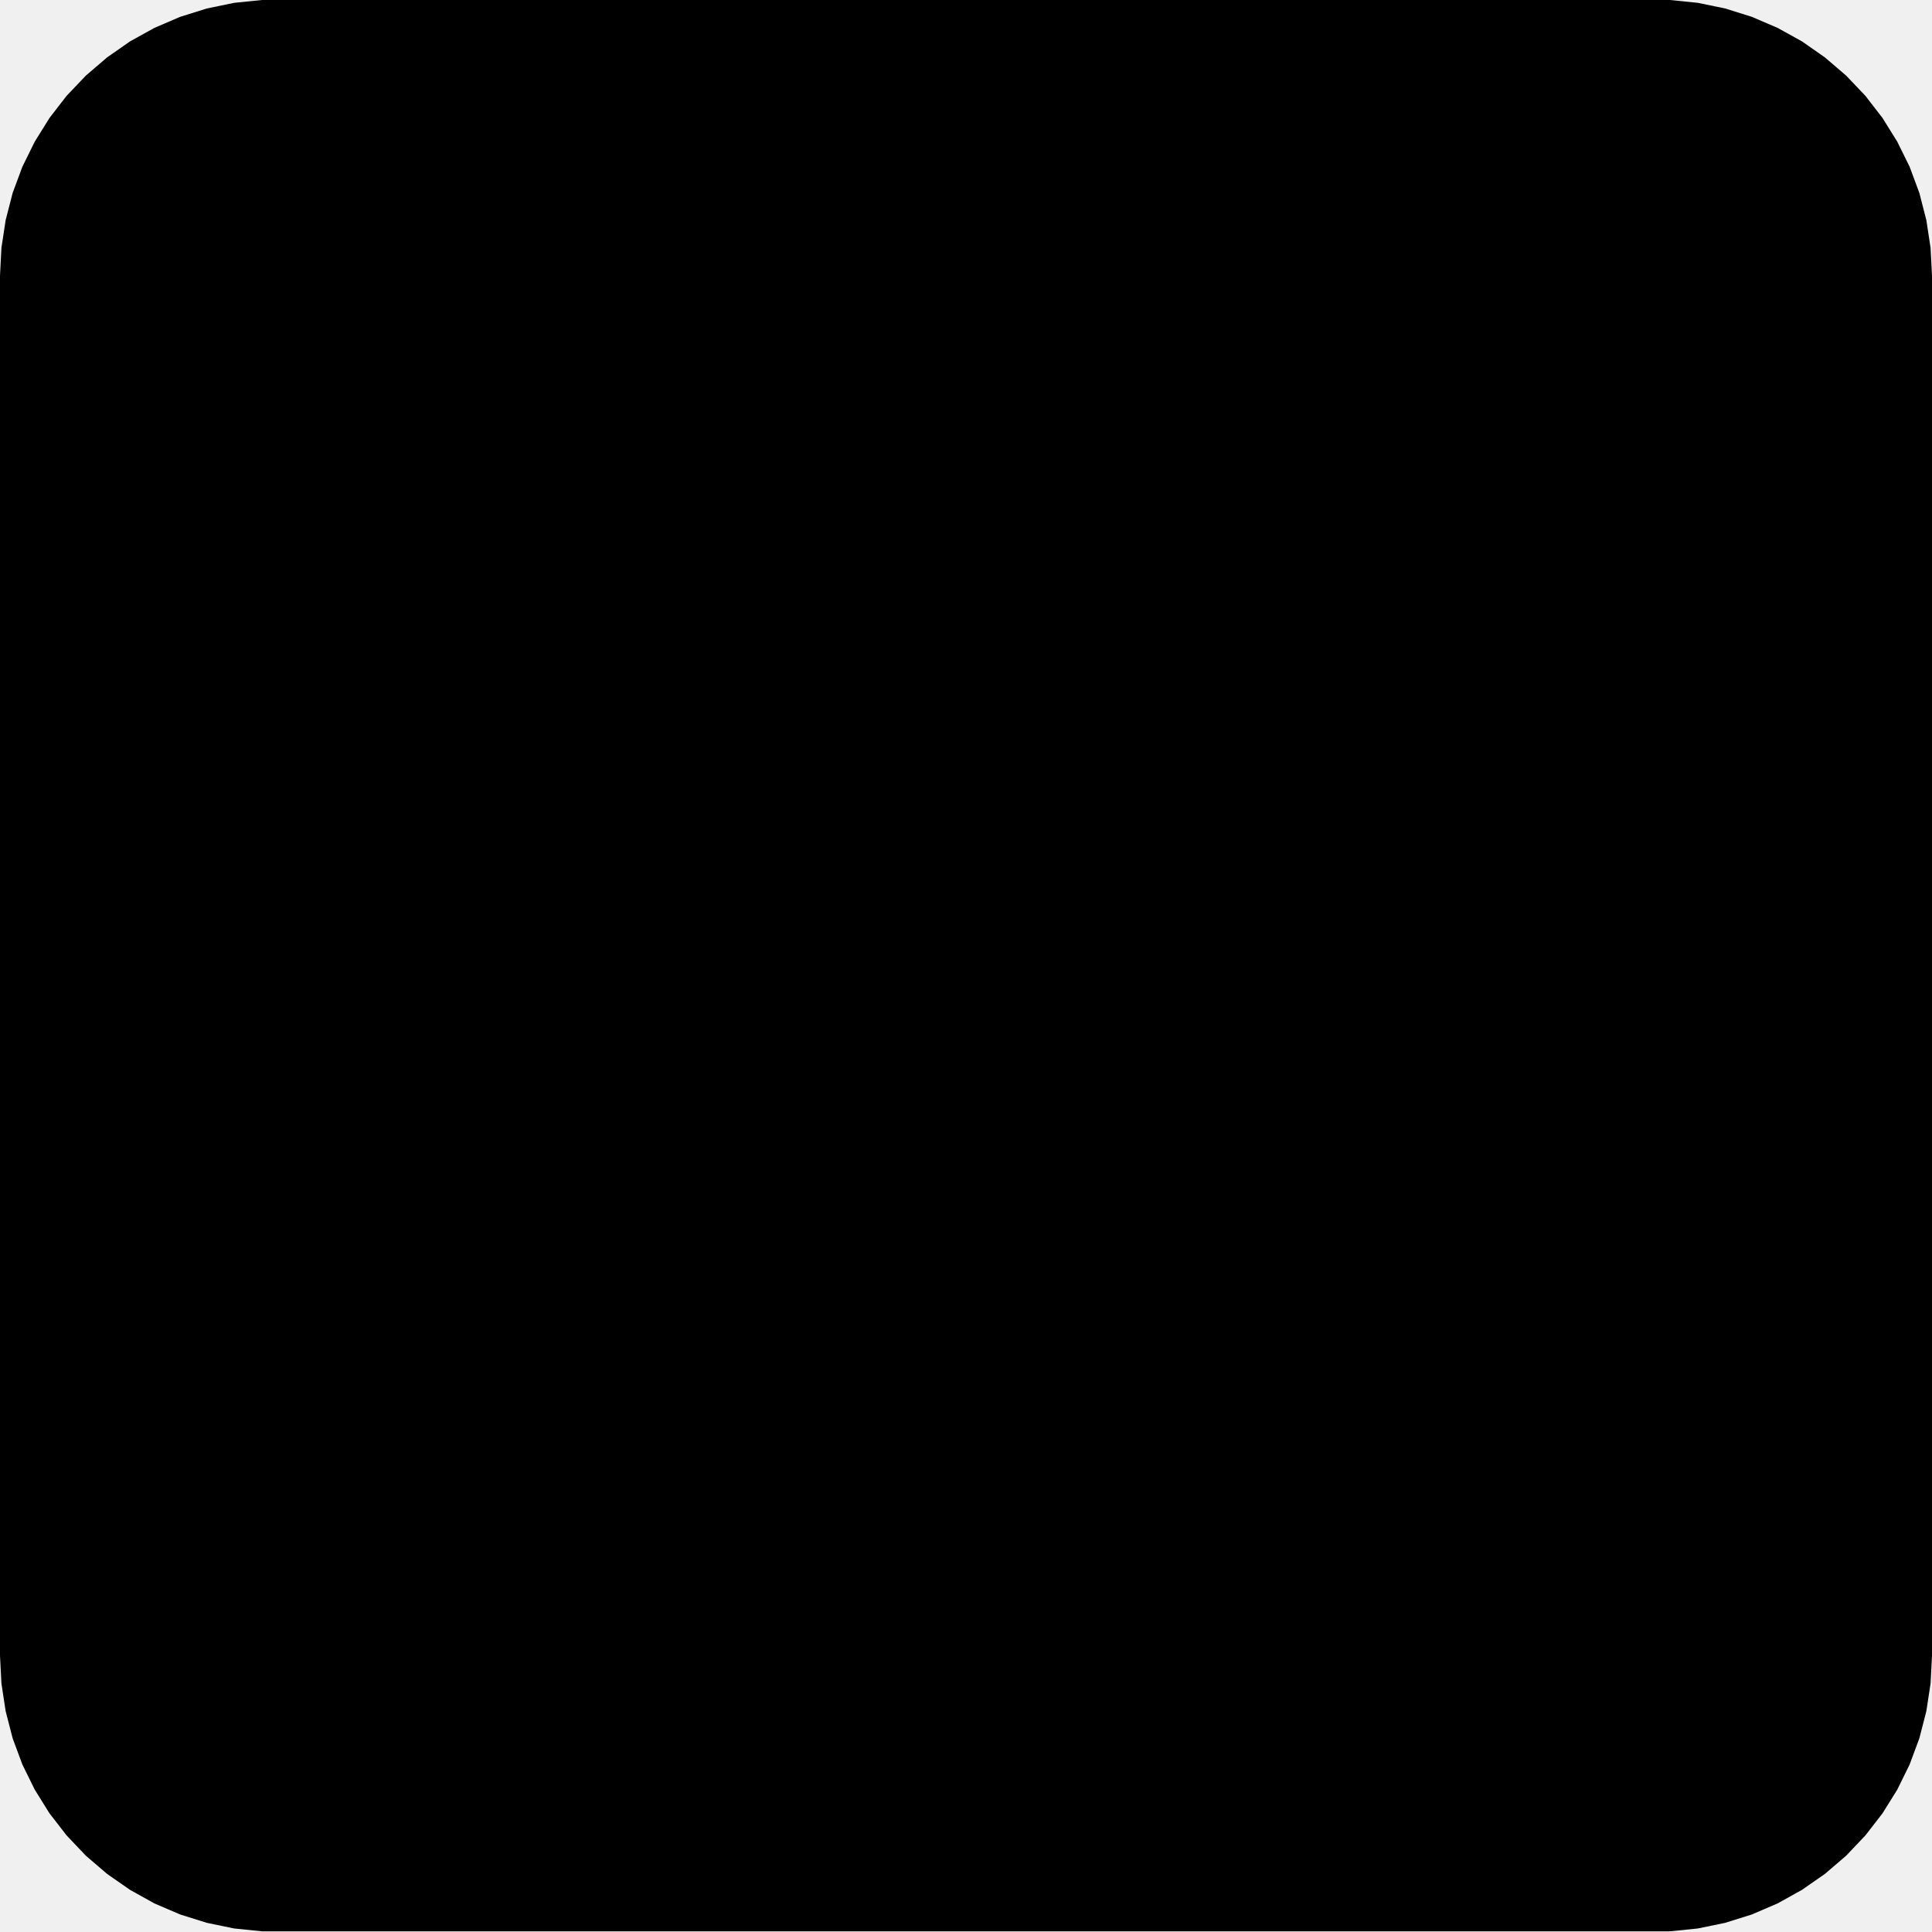
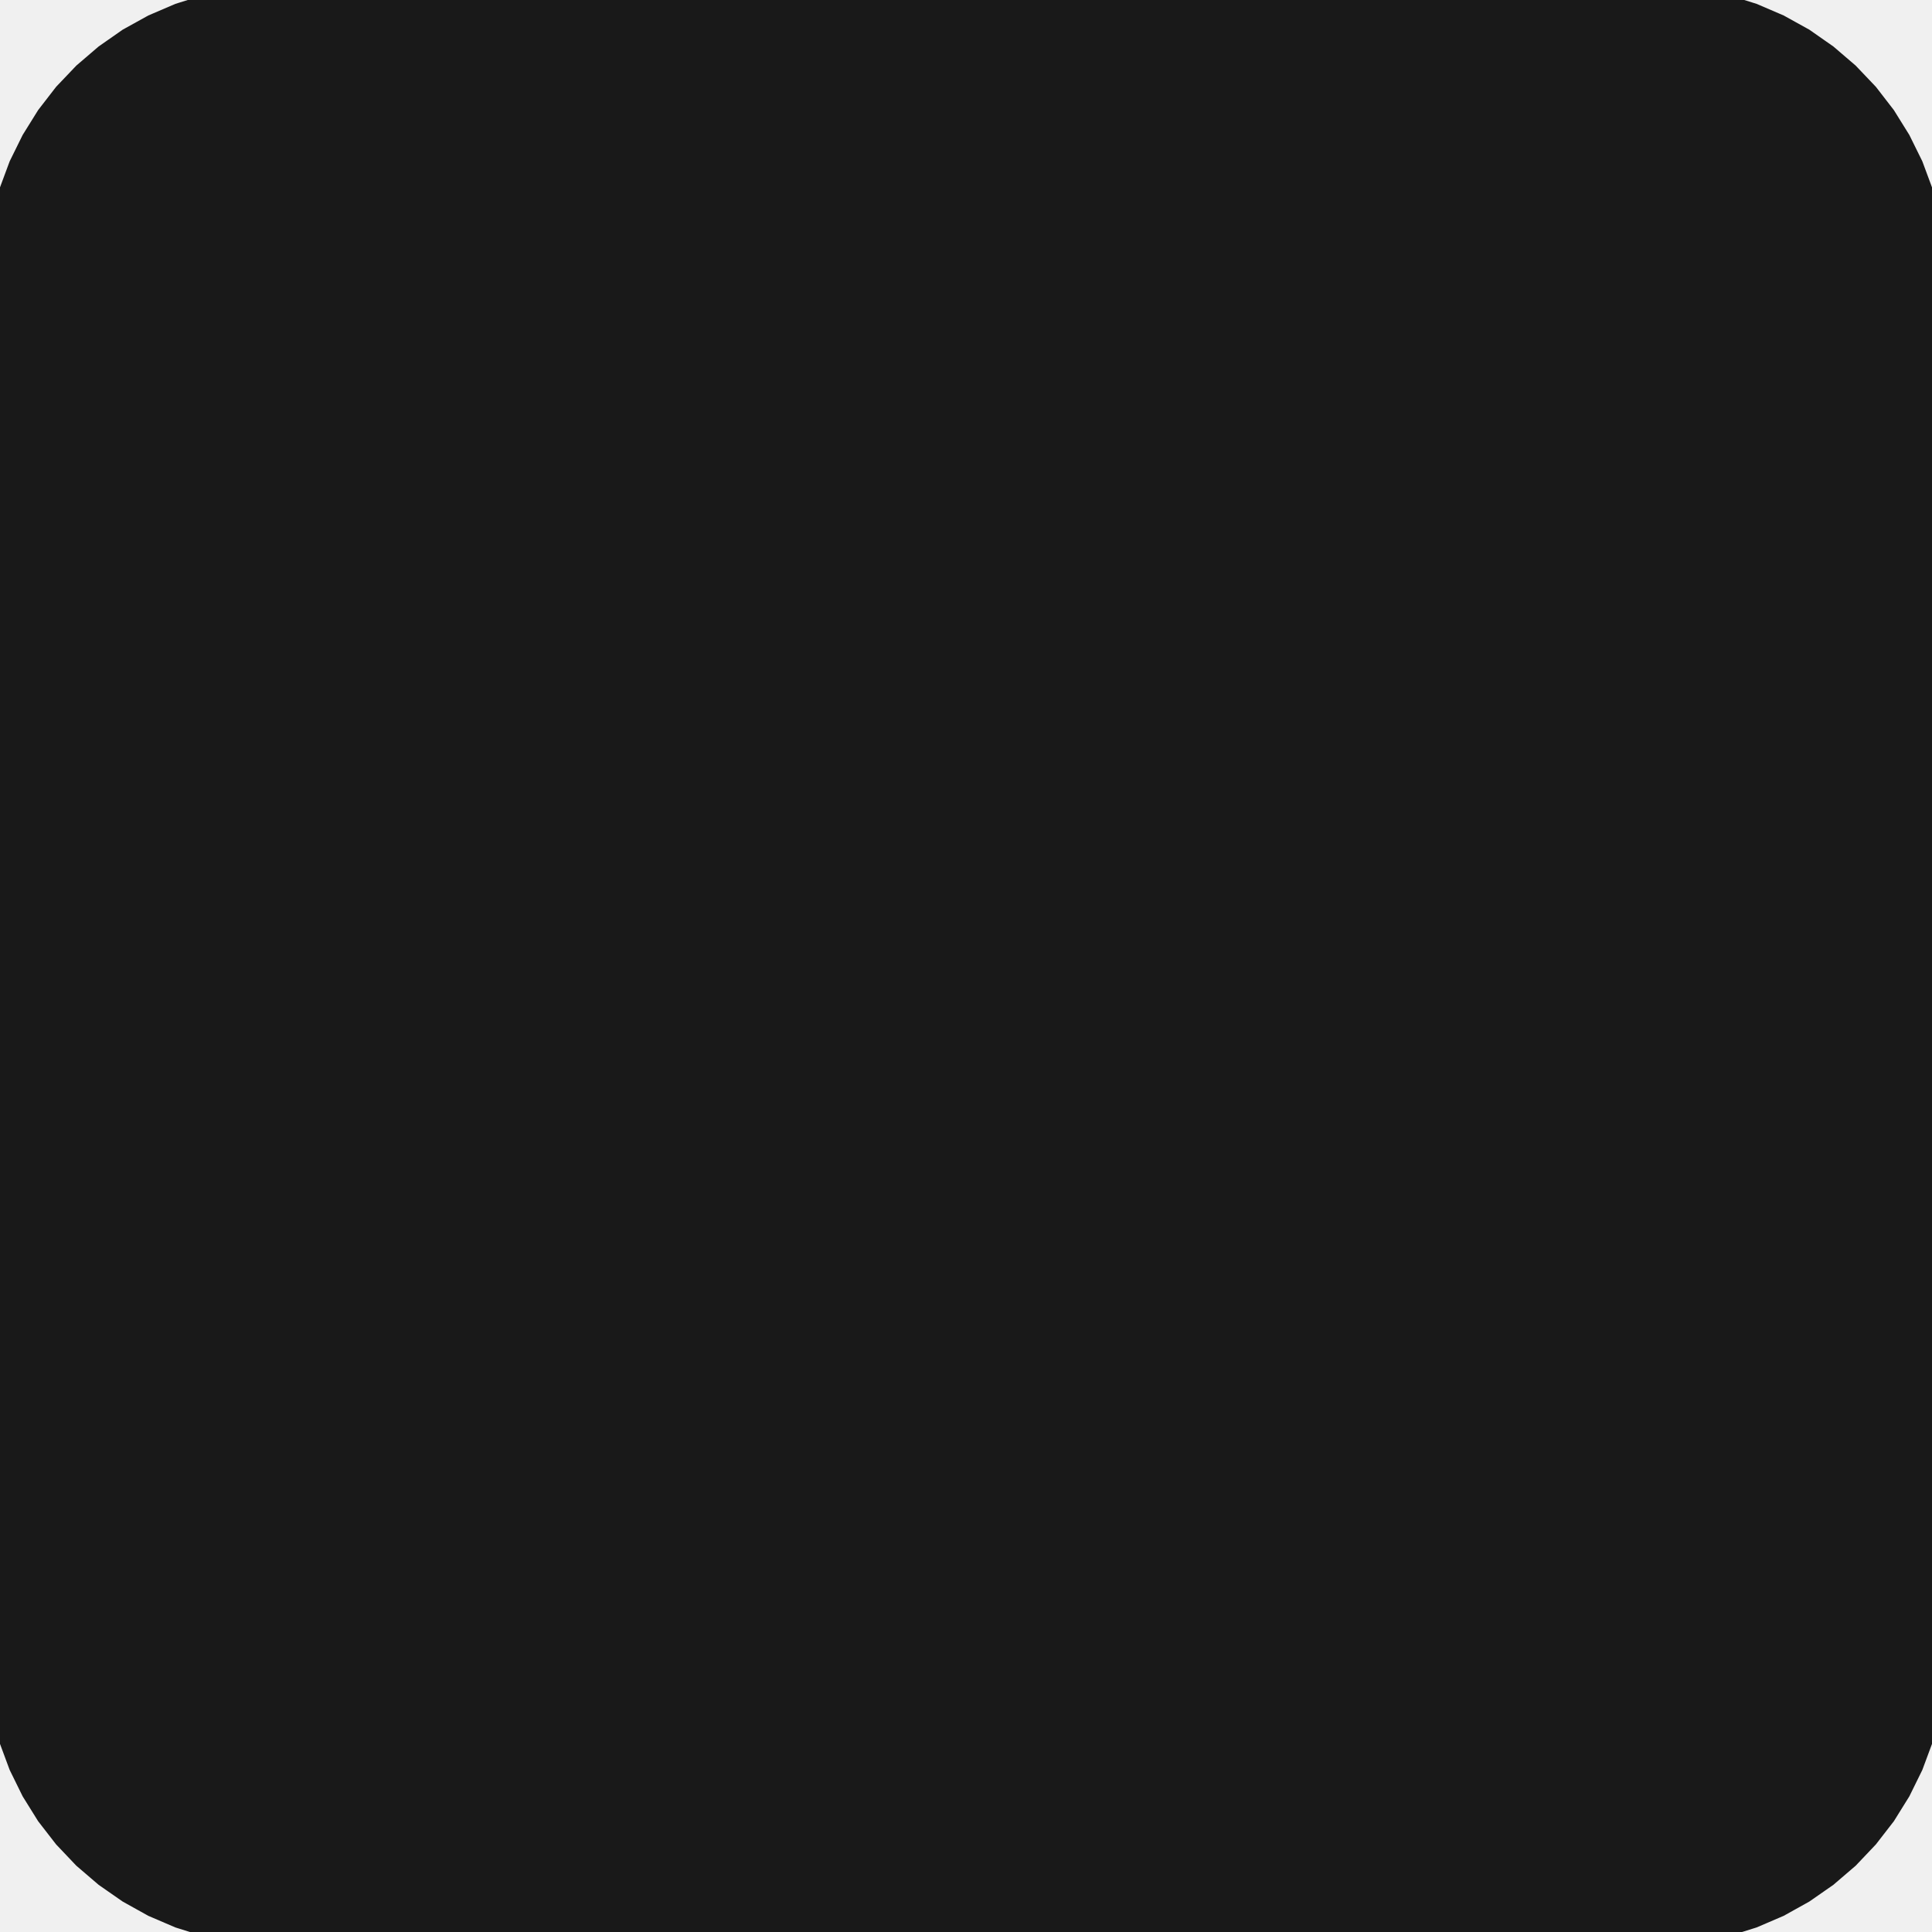
<svg xmlns="http://www.w3.org/2000/svg" version="1.1" viewBox="0 0 28 28" width="28mm" height="28mm">
  <defs>
    <marker id="arrow" viewBox="0 0 16 16" refX="8" refY="8" markerWidth="9" markerHeight="9" orient="auto-start-reverse">
-       <path d="M 0 0 L 16 8 L 0 16 z" stroke="context-stroke" fill="context-fill" />
+       <path d="M 0 0 L 16 8 L 0 16 z" stroke="none" fill="context-fill" />
    </marker>
  </defs>
-   <g>
+   <style>
+      
+         .background-fill {
+             fill: #FFFFFF;
+             stroke: none;
+         }
+          
+         .grid {
+             fill: #D8D8D8;
+             stroke: #D8D8D8;
+             stroke-width: 0.2;
+         }
+          
+         .grid-stroke {
+             fill: none;
+             stroke: #D8D8D8;
+             stroke-width: 0.2;
+         }
+          
+         .grid-fill {
+             fill: #D8D8D8;
+             stroke: none;
+         }
+          
+         .measure {
+             fill: #00CCCC;
+             stroke: #00CCCC;
+             stroke-width: 0.2;
+         }
+          
+         .measure-stroke {
+             fill: none;
+             stroke: #00CCCC;
+             stroke-width: 0.2;
+         }
+          
+         .measure-fill {
+             fill: #00CCCC;
+             stroke: none;
+         }
+          
+         .highlight {
+             fill: #FF9900;
+             stroke: #FF9900;
+             stroke-width: 0.2;
+         }
+          
+         .highlight-stroke {
+             fill: none;
+             stroke: #FF9900;
+             stroke-width: 0.2;
+         }
+          
+         .highlight-fill {
+             fill: #FF9900;
+             stroke: none;
+         }
+          
+         .entity {
+             fill: #191919;
+             stroke: #191919;
+             stroke-width: 0.4;
+         }
+          
+         .entity-stroke {
+             fill: none;
+             stroke: #191919;
+             stroke-width: 0.4;
+         }
+          
+         .entity-fill {
+             fill: #191919;
+             stroke: none;
+         }
+         
+             .active { fill-opacity: 1.0; stroke-opacity: 1.0; }
+             .inactive { fill-opacity: 0.3; stroke-opacity: 0.3; }
+         
+   </style>
+   <g class="entity">
    <path d="M0.021,24.4L0.082,24.8L0.183,25.192L0.324,25.572L0.503,25.936L0.717,26.28L0.965,26.6L1.244,26.894L1.552,27.158L1.884,27.389L2.238,27.586L2.611,27.746L2.997,27.867L3.394,27.949L3.797,27.99L24.203,27.99L24.606,27.949L25.003,27.867L25.389,27.746L25.762,27.586L26.116,27.389L26.448,27.158L26.756,26.894L27.035,26.6L27.283,26.28L27.497,25.936L27.676,25.572L27.817,25.192L27.918,24.8L27.979,24.4L28,23.995L28,3.995L27.979,3.59L27.918,3.19L27.817,2.797L27.676,2.417L27.497,2.054L27.283,1.71L27.035,1.389L26.756,1.096L26.448,0.832L26.116,0.6L25.762,0.404L25.389,0.244L25.003,0.123L24.606,0.041L24.203,0L3.797,0L3.394,0.041L2.997,0.123L2.611,0.244L2.238,0.404L1.884,0.6L1.552,0.832L1.244,1.096L0.965,1.389L0.717,1.71L0.503,2.054L0.324,2.417L0.183,2.797L0.082,3.19L0.021,3.59L0,3.995L0,23.995L0.021,24.4 Z  " />
  </g>
</svg>
